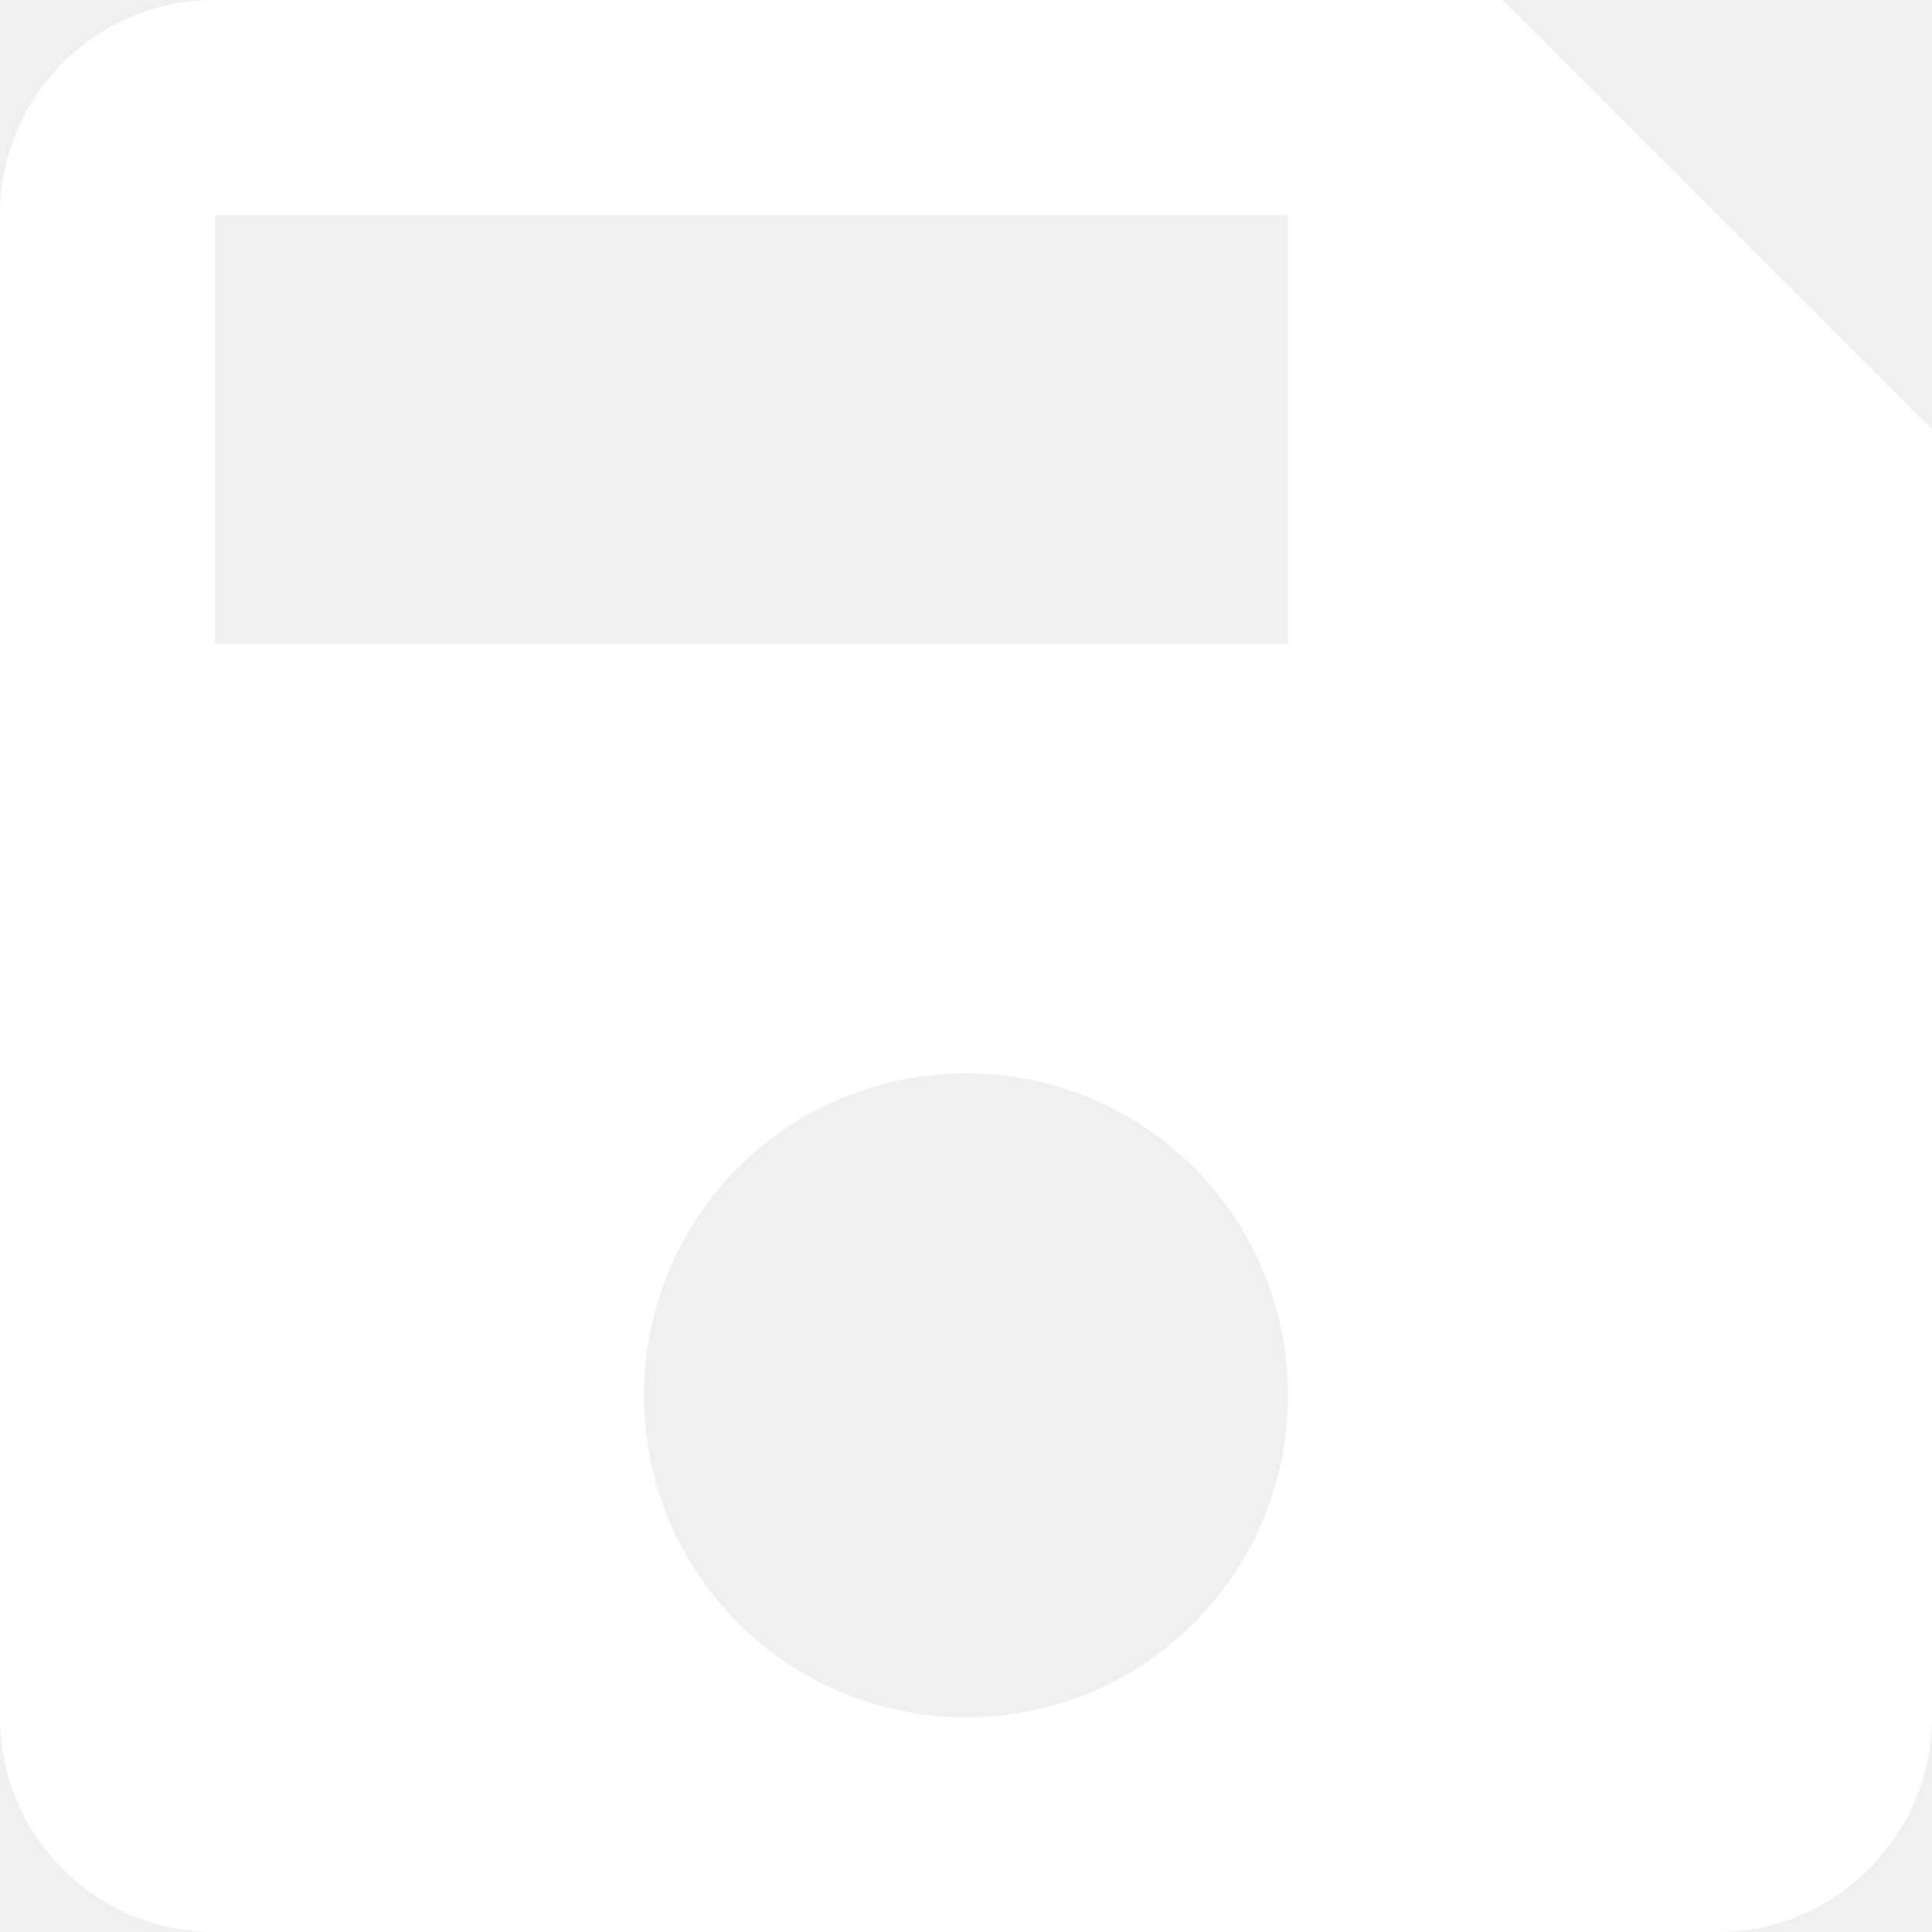
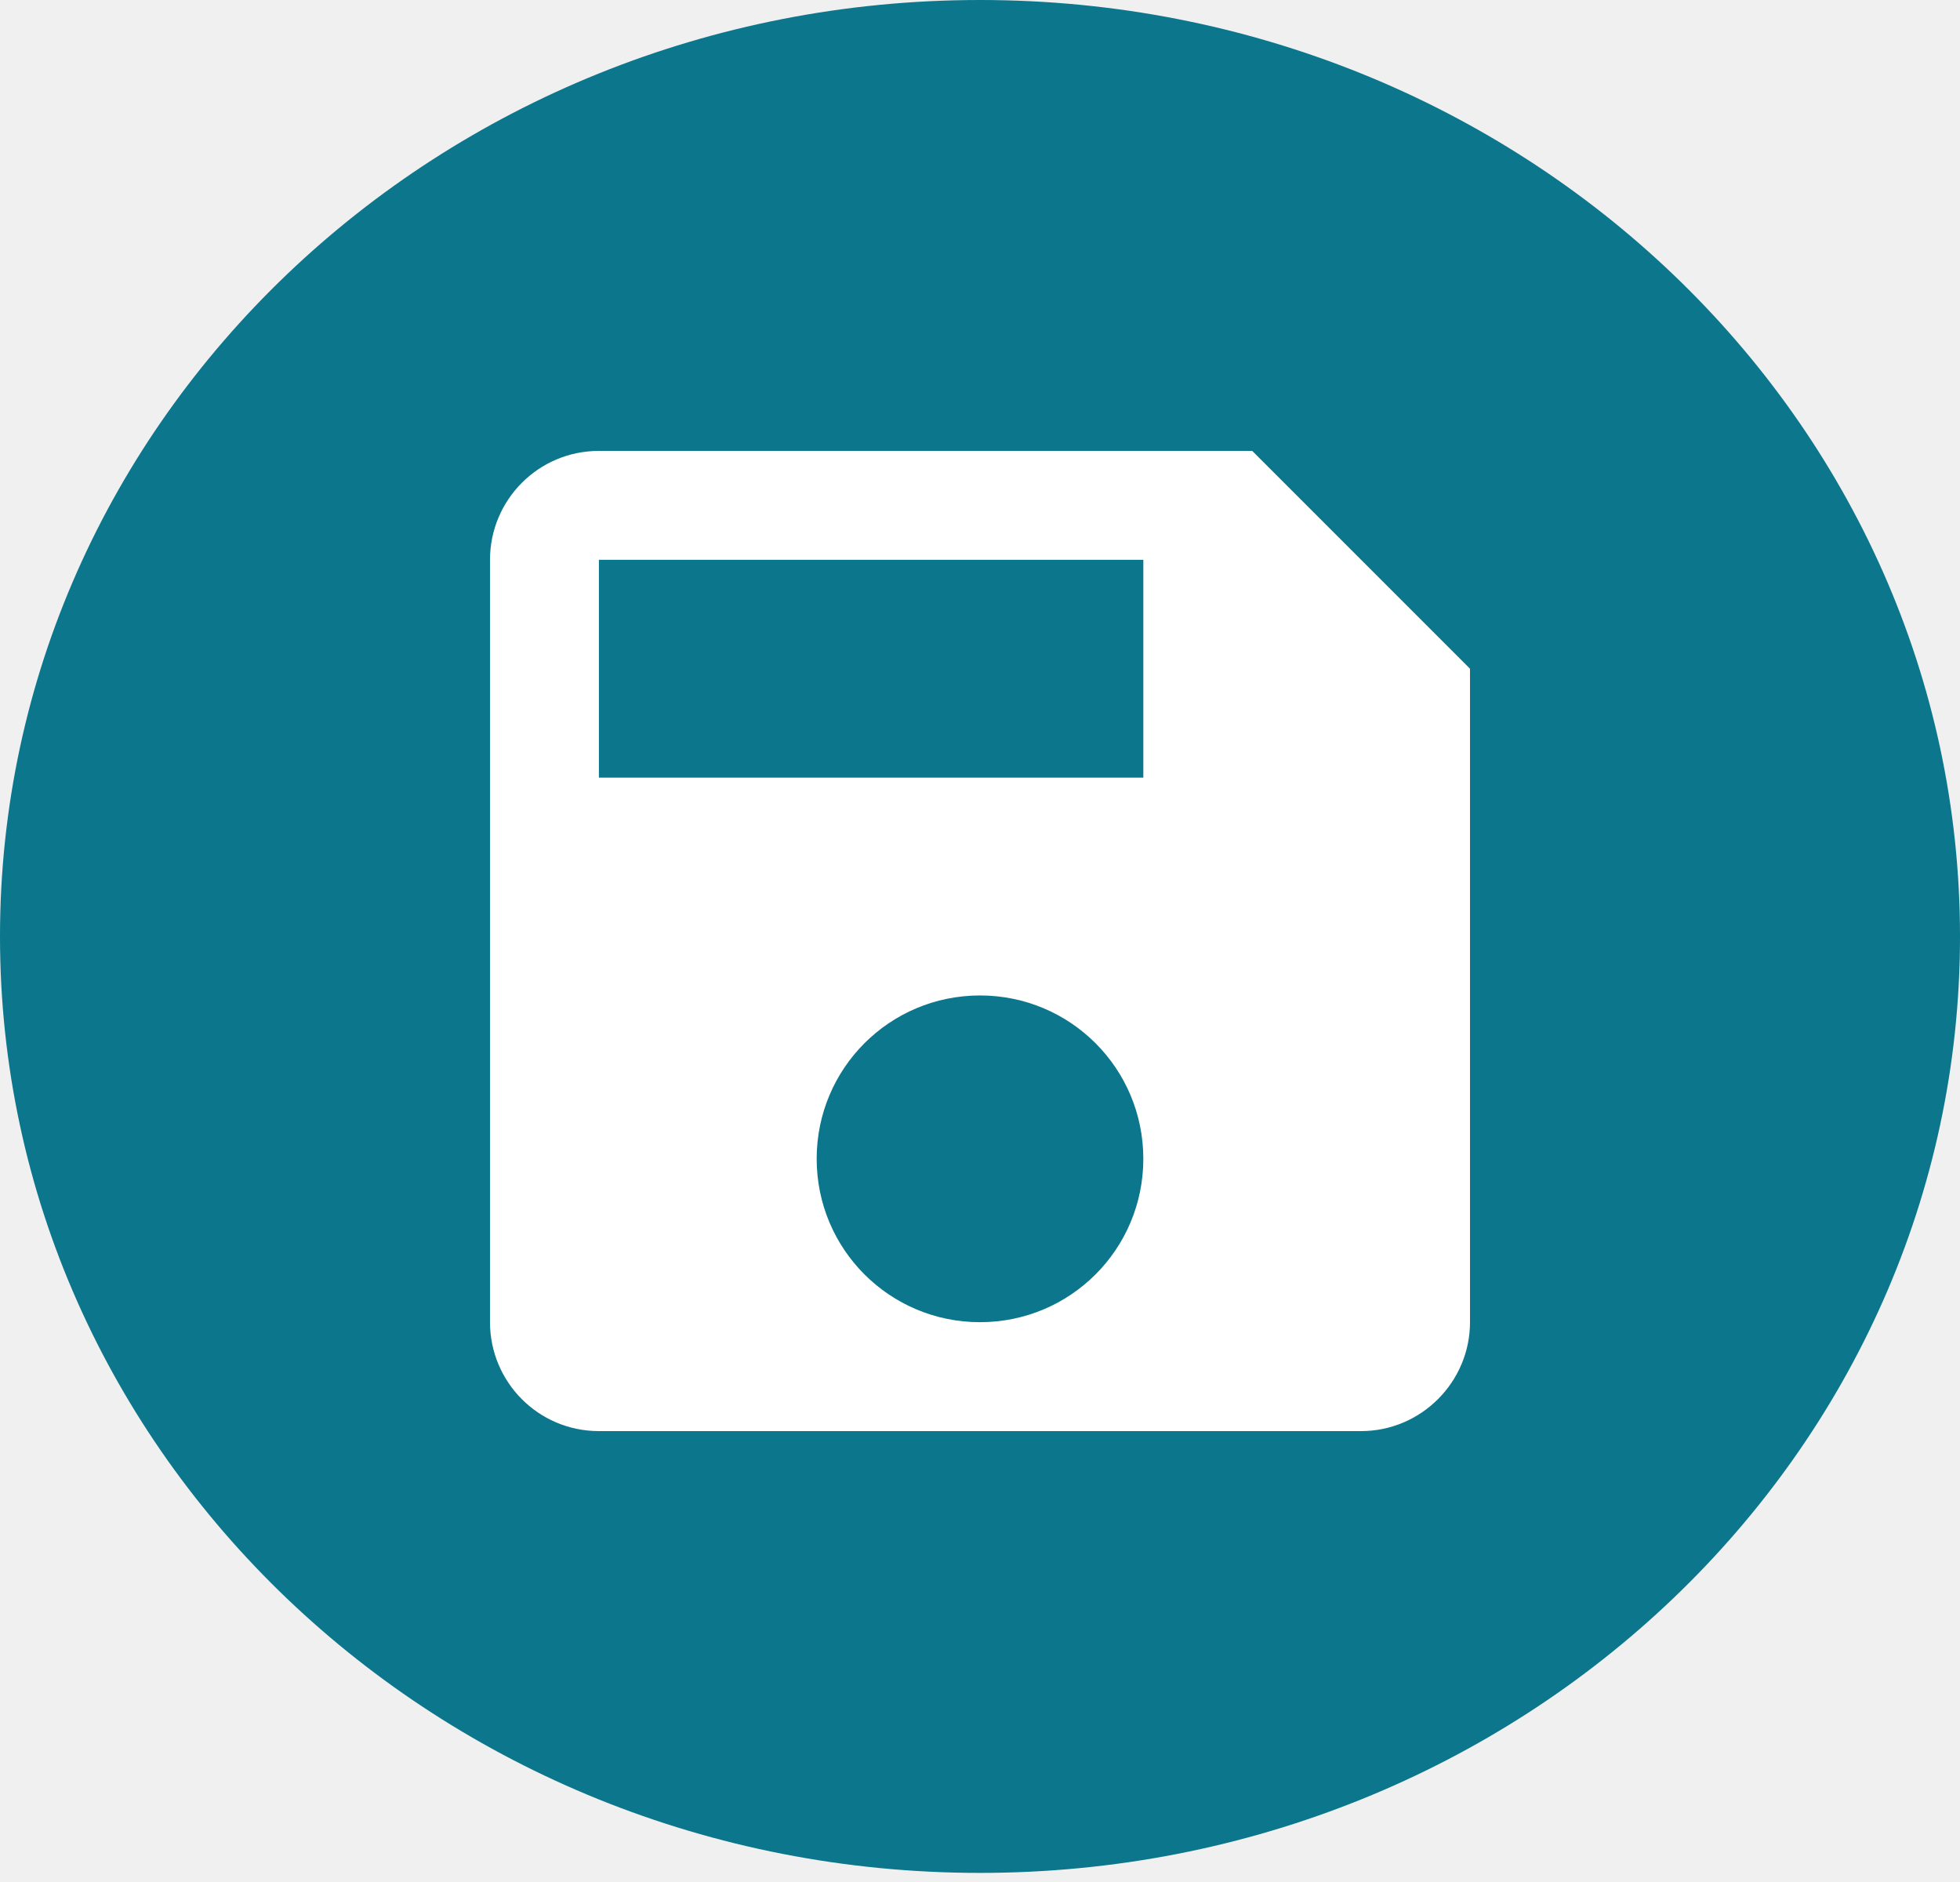
- <svg xmlns="http://www.w3.org/2000/svg" width="50" height="50" viewBox="0 0 50 50" fill="none">
-   <path d="M38.889 0H5.556C2.472 0 0 2.5 0 5.556V44.444C0 47.5 2.472 50 5.556 50H44.444C47.5 50 50 47.5 50 44.444V11.111L38.889 0ZM25 44.444C20.389 44.444 16.667 40.722 16.667 36.111C16.667 31.5 20.389 27.778 25 27.778C29.611 27.778 33.333 31.5 33.333 36.111C33.333 40.722 29.611 44.444 25 44.444ZM33.333 16.667H5.556V5.556H33.333V16.667Z" fill="white" />
+ <svg xmlns="http://www.w3.org/2000/svg" width="100" height="96" viewBox="0 0 100 96" fill="none">
+   <ellipse cx="50" cy="47.768" rx="50" ry="47.768" fill="#0B768C" />
+   <path d="M63.889 23H30.556C27.472 23 25 25.5 25 28.556V67.444C25 70.5 27.472 73 30.556 73H69.444C72.5 73 75 70.5 75 67.444V34.111L63.889 23ZM50 67.444C45.389 67.444 41.667 63.722 41.667 59.111C41.667 54.5 45.389 50.778 50 50.778C54.611 50.778 58.333 54.5 58.333 59.111C58.333 63.722 54.611 67.444 50 67.444ZM58.333 39.667H30.556V28.556H58.333V39.667Z" fill="white" />
</svg>
